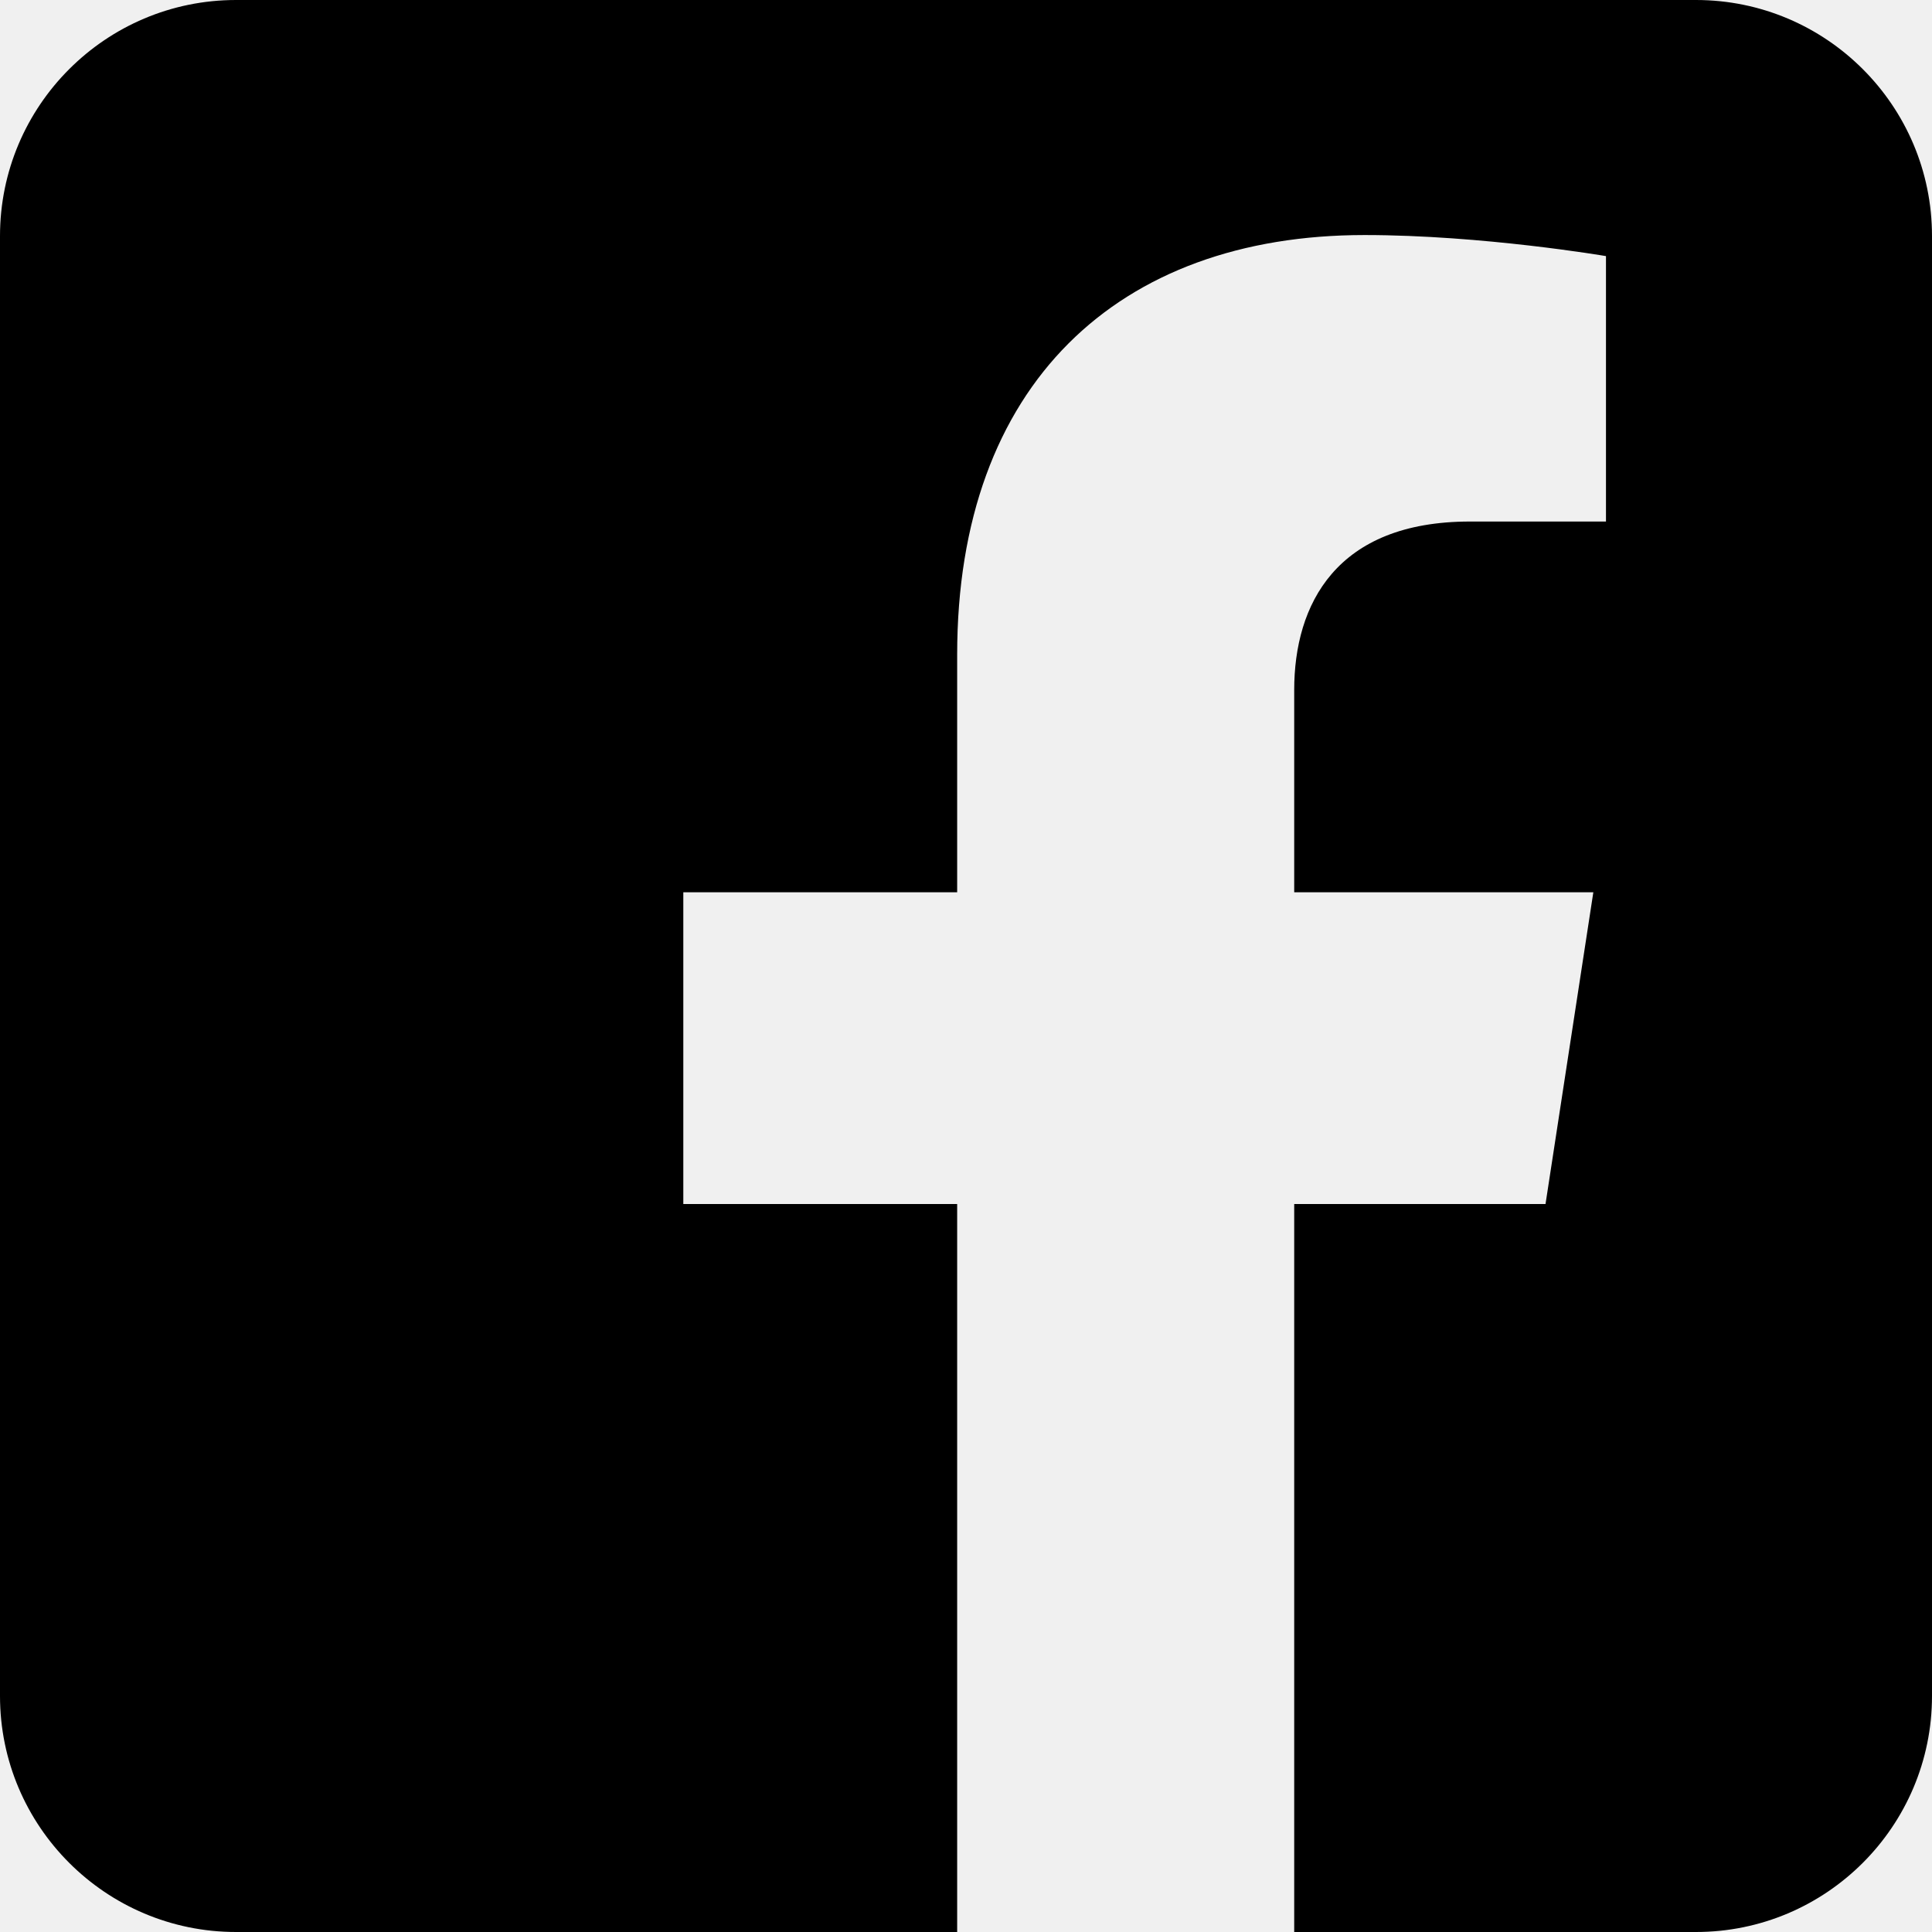
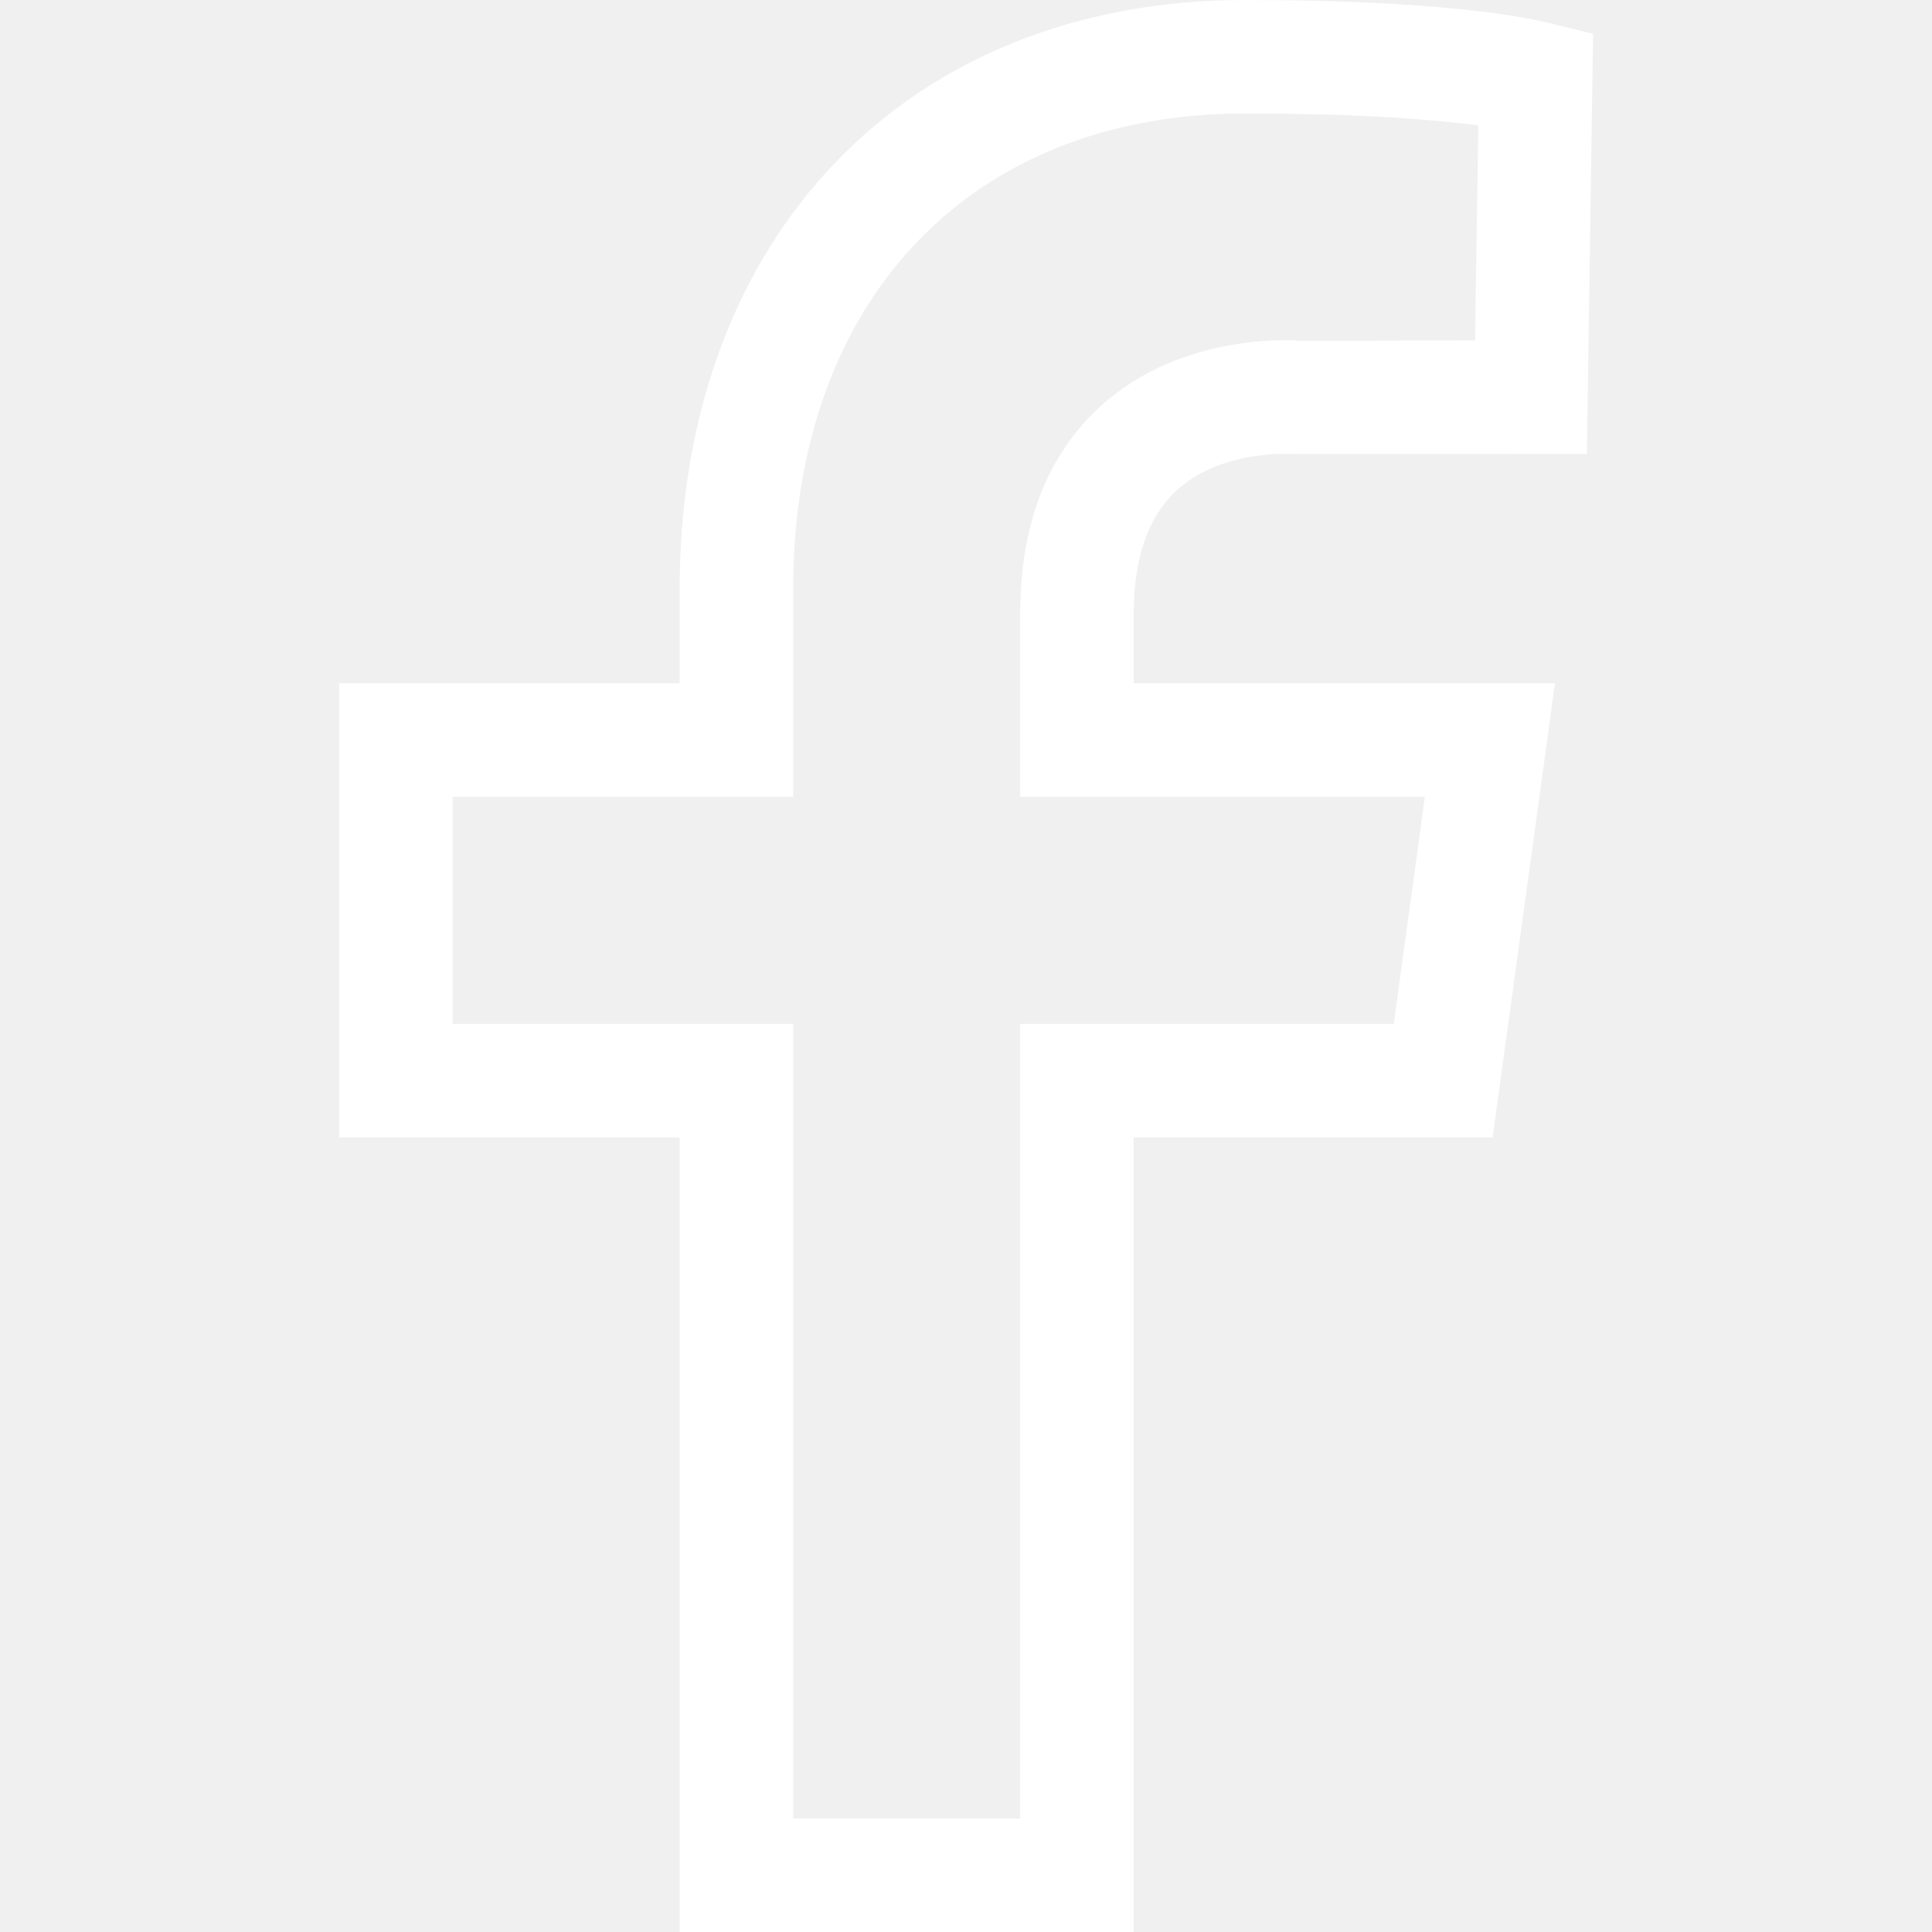
- <svg xmlns="http://www.w3.org/2000/svg" height="100%" style="fill-rule:evenodd;clip-rule:evenodd;stroke-linejoin:round;stroke-miterlimit:2;" version="1.1" viewBox="0 0 512 512" width="100%" xml:space="preserve">
-   <path d="M449.446,0c34.525,0 62.554,28.03 62.554,62.554l0,386.892c0,34.524 -28.03,62.554 -62.554,62.554l-106.468,0l0,-192.915l66.6,0l12.672,-82.621l-79.272,0l0,-53.617c0,-22.603 11.073,-44.636 46.58,-44.636l36.042,0l0,-70.34c0,0 -32.71,-5.582 -63.982,-5.582c-65.288,0 -107.96,39.569 -107.96,111.204l0,62.971l-72.573,0l0,82.621l72.573,0l0,192.915l-191.104,0c-34.524,0 -62.554,-28.03 -62.554,-62.554l0,-386.892c0,-34.524 28.029,-62.554 62.554,-62.554l386.892,0Z" />
+ <svg xmlns="http://www.w3.org/2000/svg" fill="#FFFFFF" width="800px" height="800px" viewBox="0 0 1920 1920">
+   <path d="m1416.013 791.915-30.91 225.617h-371.252v789.66H788.234v-789.66H449.808V791.915h338.426V585.137c0-286.871 176.207-472.329 449.09-472.329 116.87 0 189.744 6.205 231.822 11.845l-3.272 213.66-173.5.338c-4.737-.451-117.771-9.25-199.332 65.655-52.568 48.169-79.191 117.433-79.191 205.65v181.96h402.162Zm-247.276-304.018c44.446-41.401 113.71-36.889 118.787-36.663l289.467-.113 6.204-417.504-43.544-10.717C1511.675 16.02 1426.053 0 1237.324 0 901.268 0 675.425 235.206 675.425 585.137v93.97H337v451.234h338.425V1920h451.234v-789.66h356.7l61.932-451.233H1126.66v-69.152c0-54.937 14.214-96 42.078-122.058Z" fill-rule="evenodd" />
</svg>
